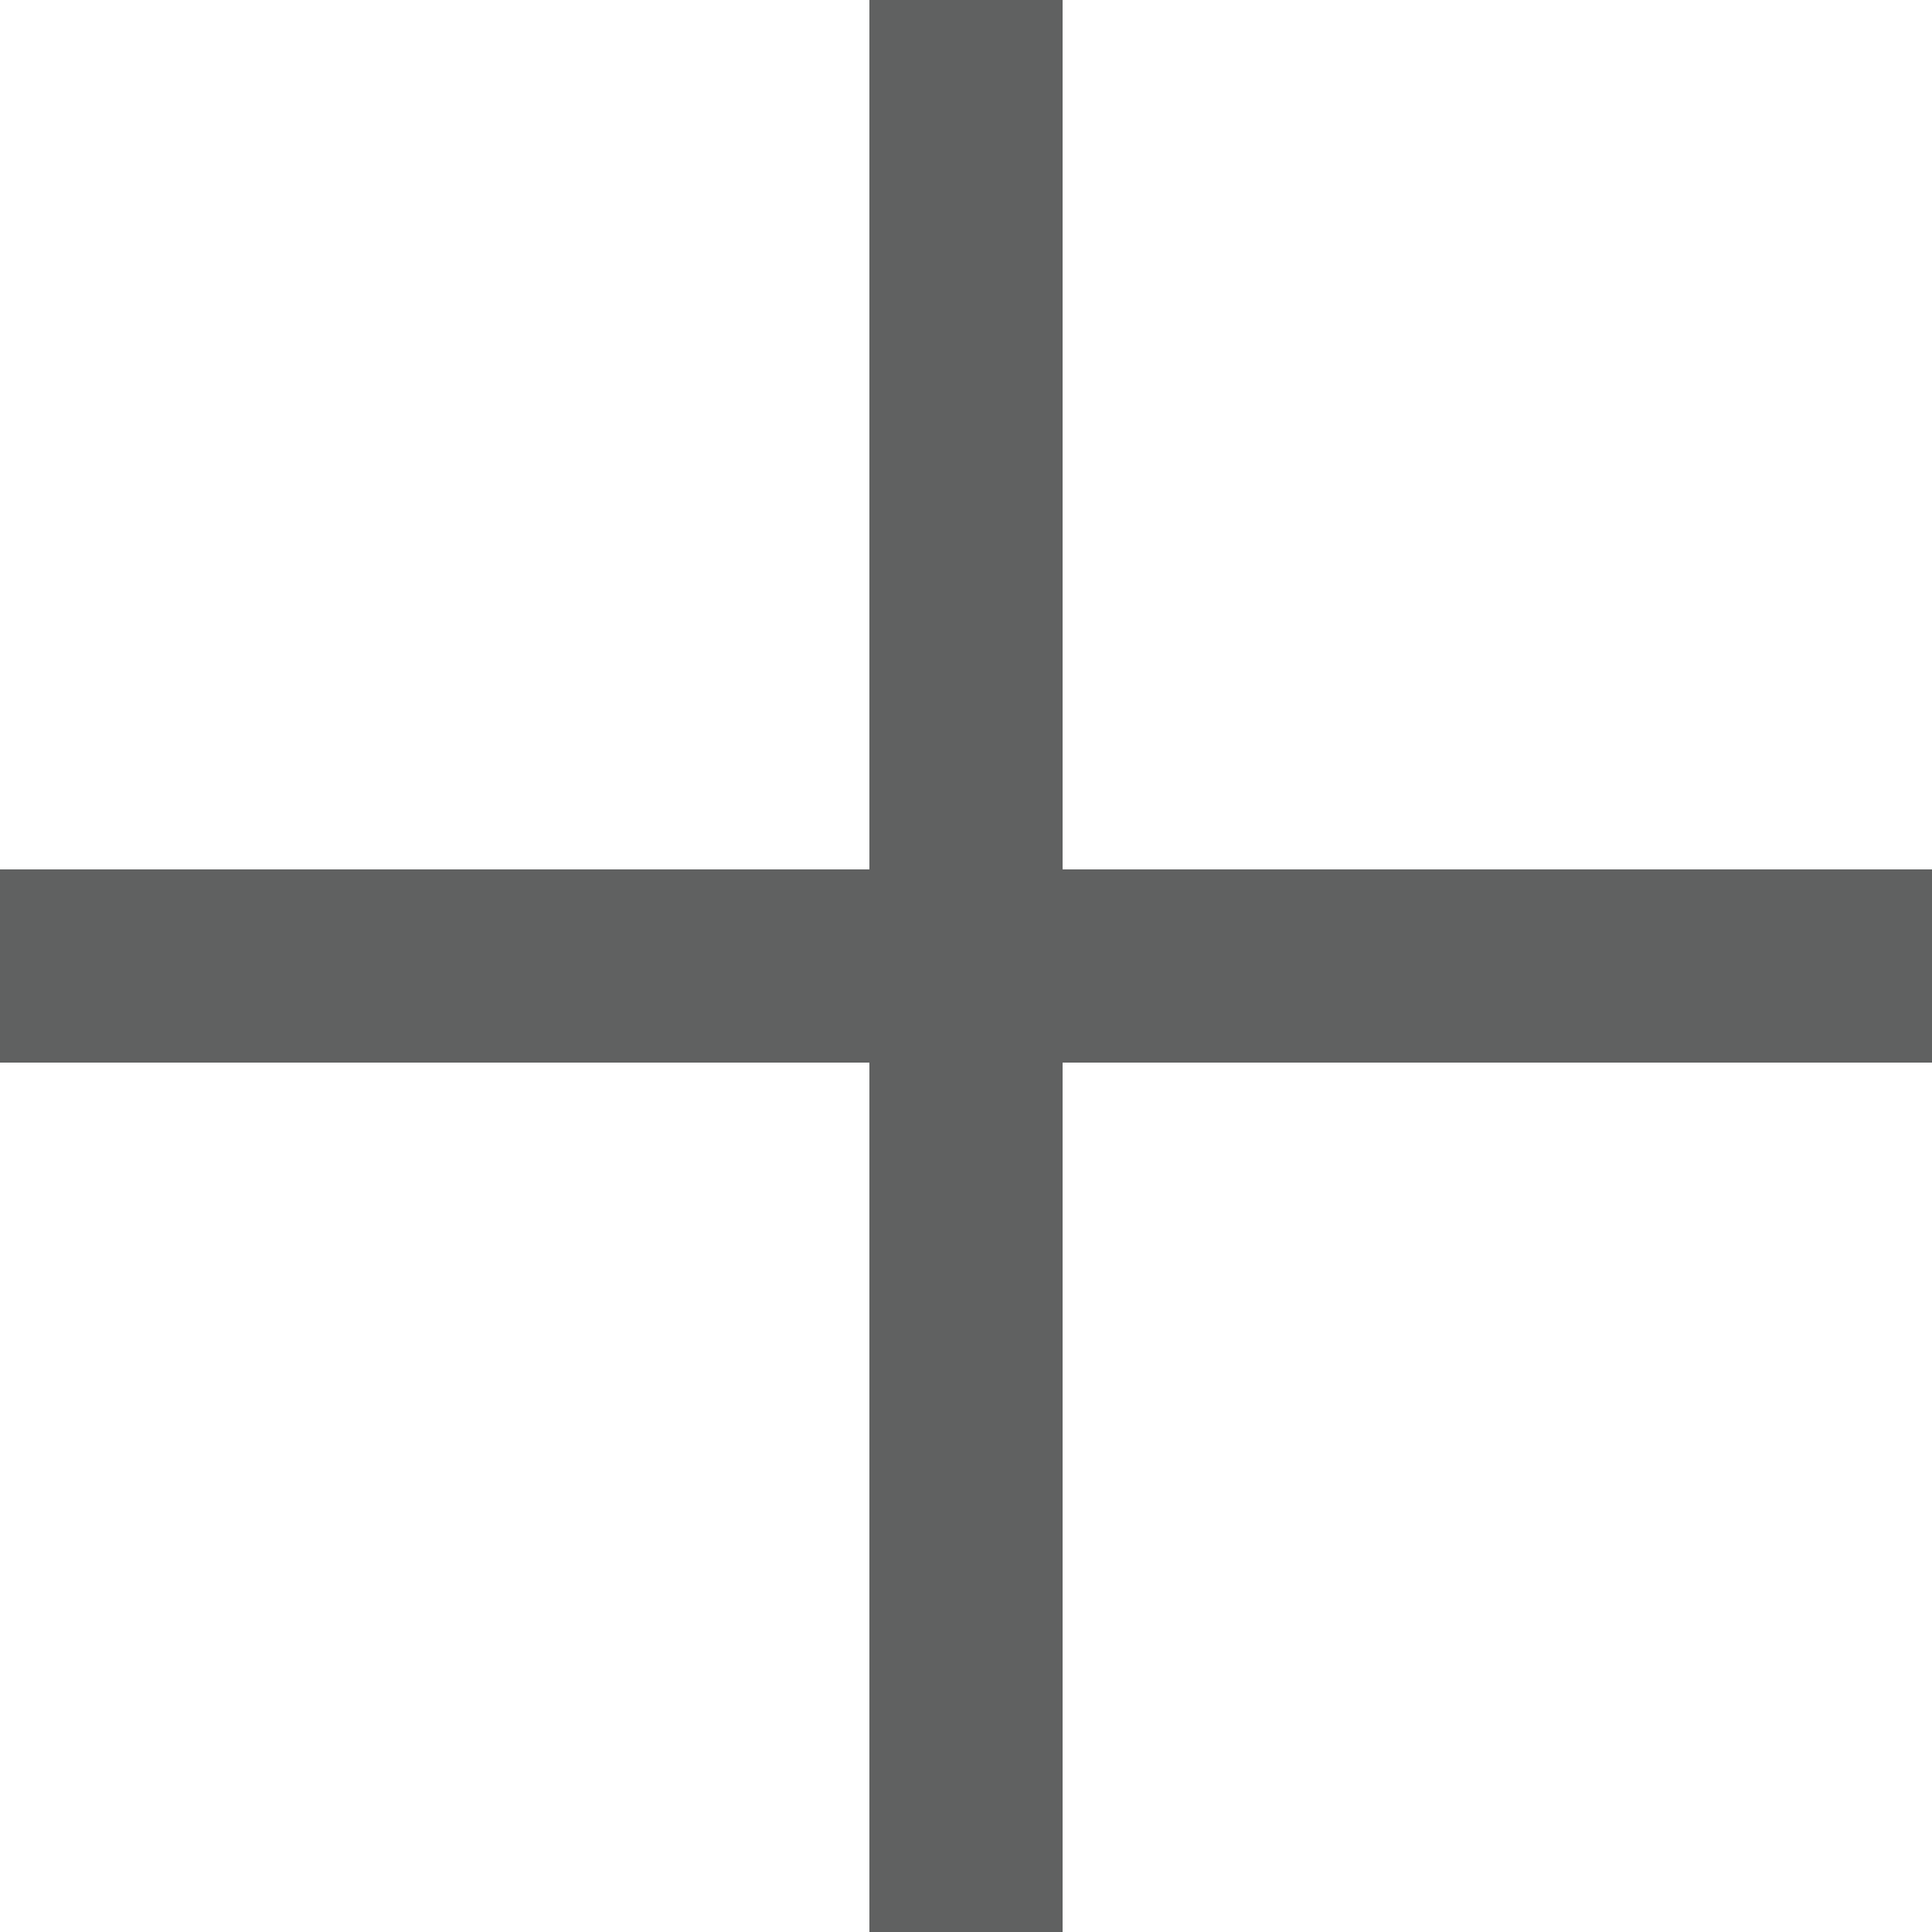
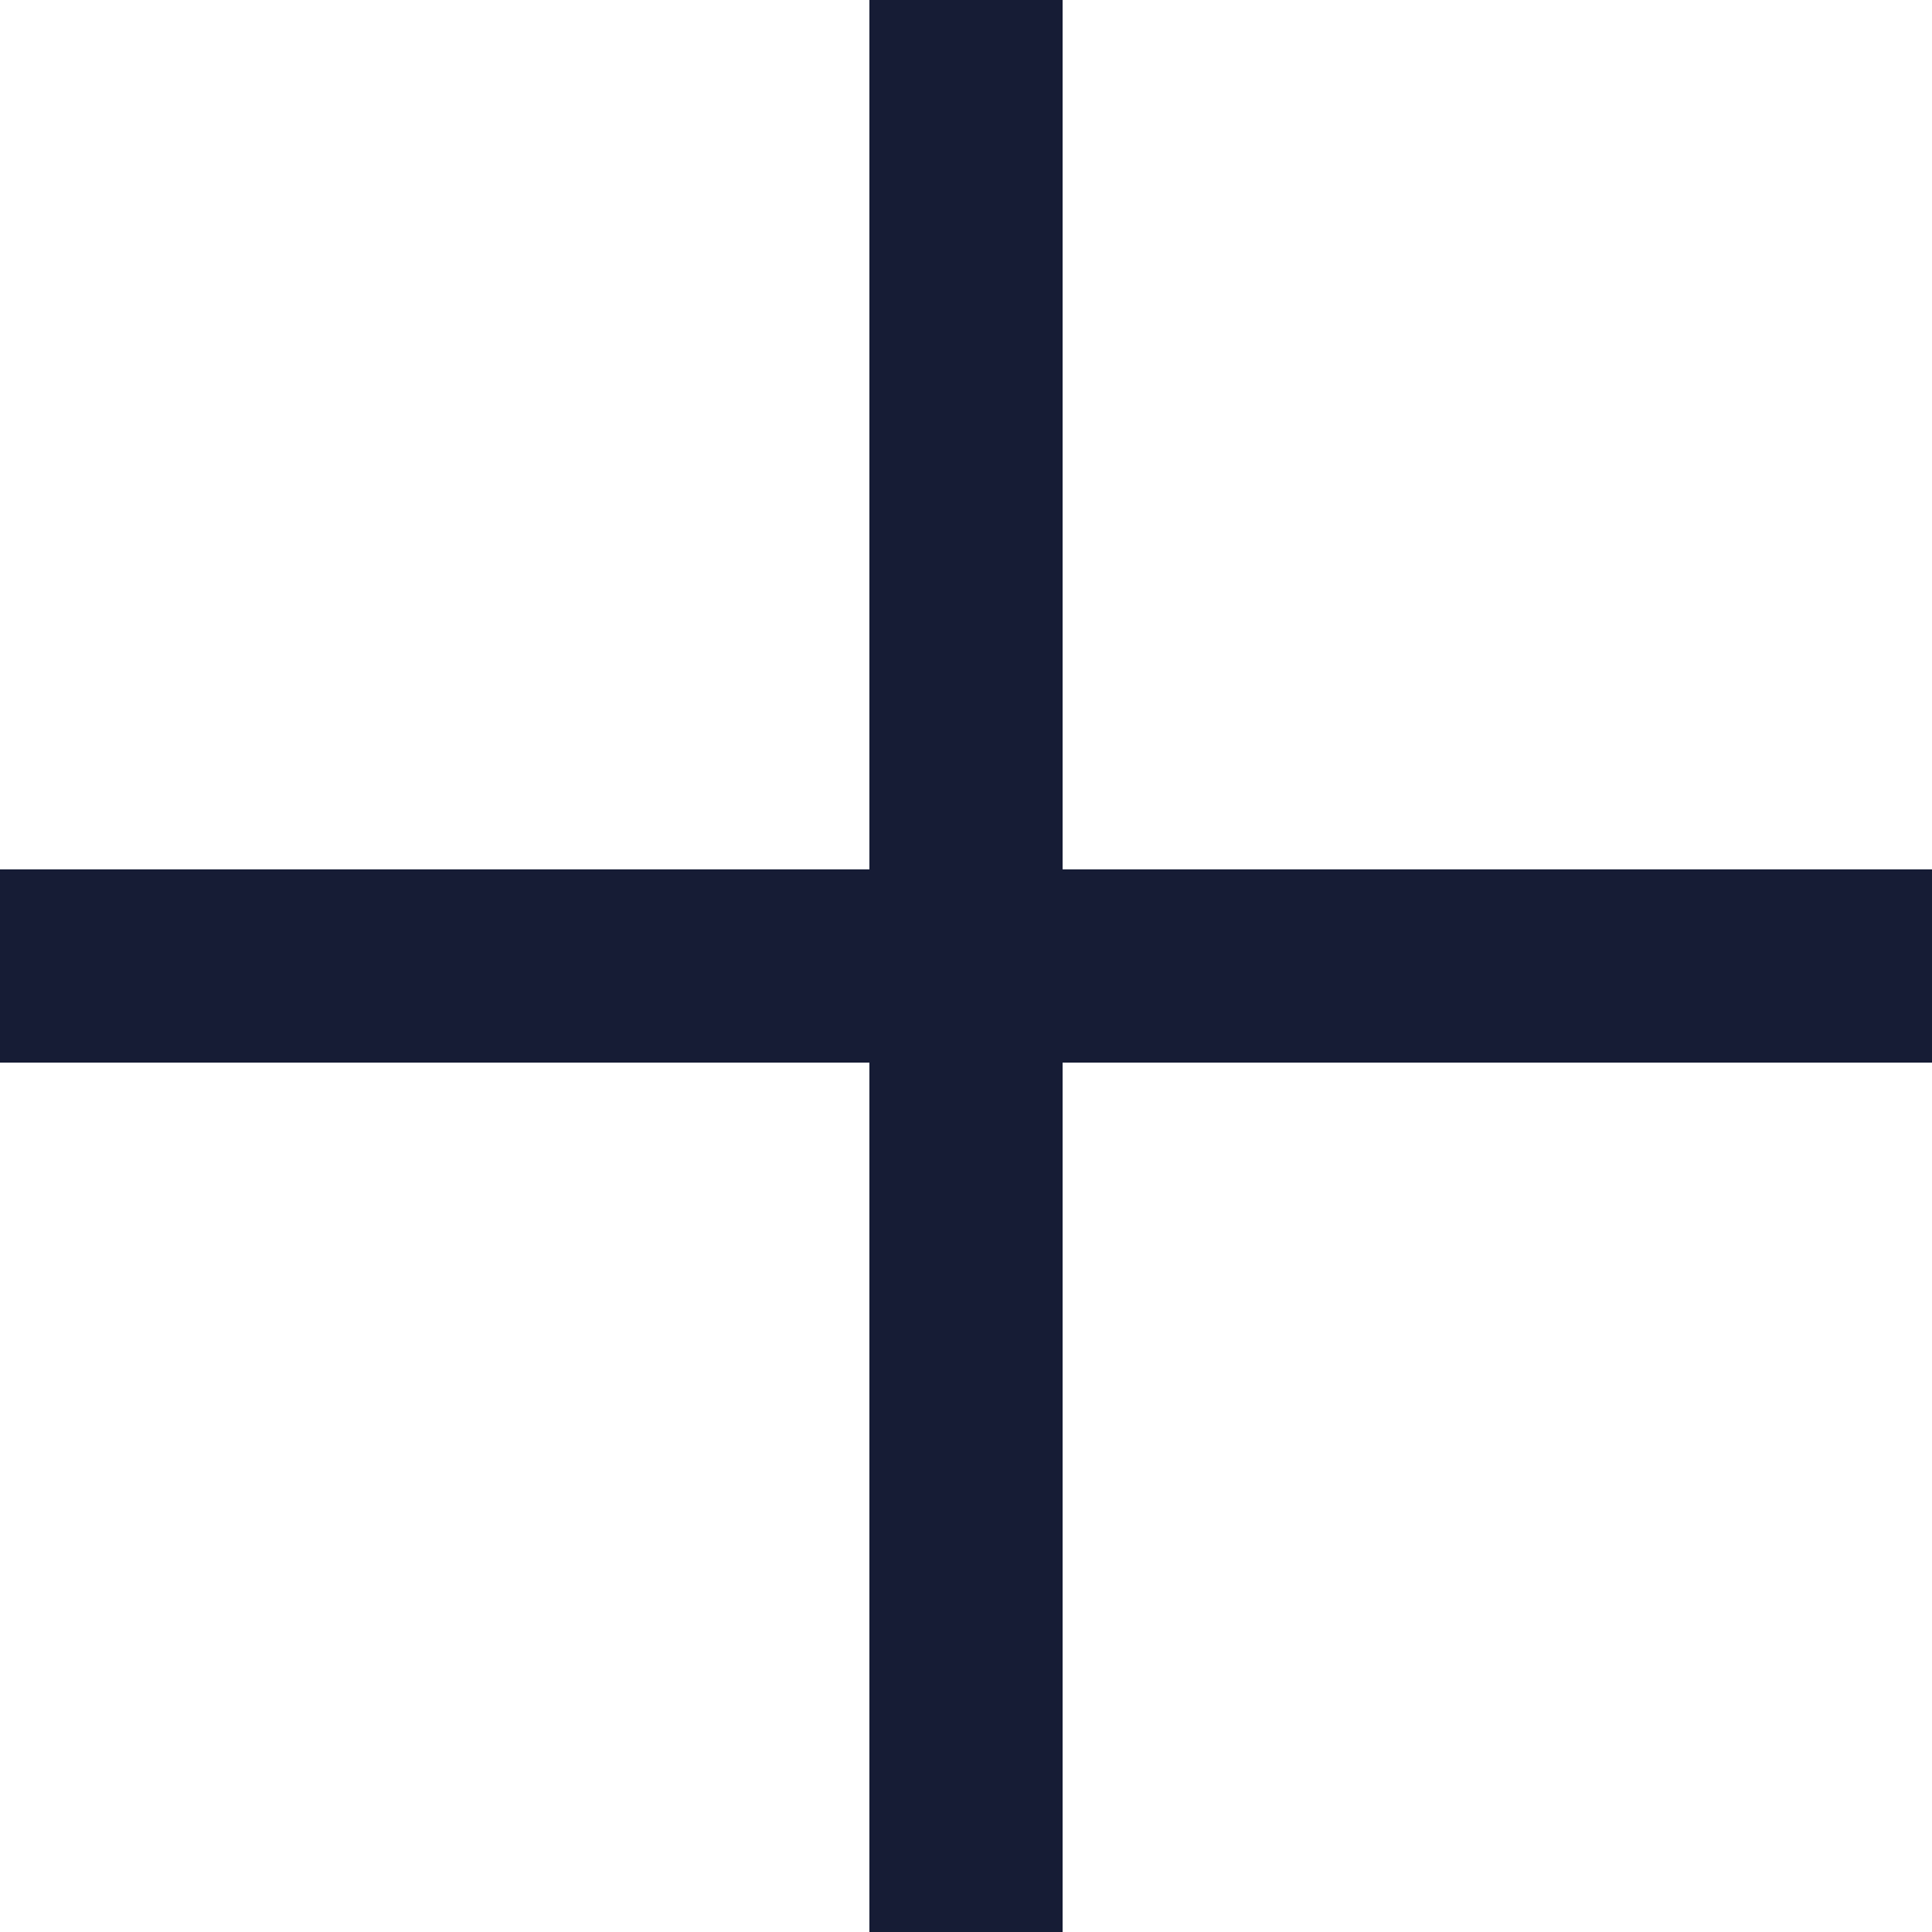
<svg xmlns="http://www.w3.org/2000/svg" version="1.1" id="Layer_1" x="0px" y="0px" viewBox="0 0 20 20" style="enable-background:new 0 0 20 20;" xml:space="preserve">
-   <style type="text/css"> 	.st0{fill:#606161;} </style>
+   <style type="text/css"> 	.st0{fill:#161c35;} </style>
  <polygon class="st0" points="20,9 11,9 11,0 9,0 9,9 0,9 0,11 9,11 9,20 11,20 11,11 20,11 " />
</svg>
